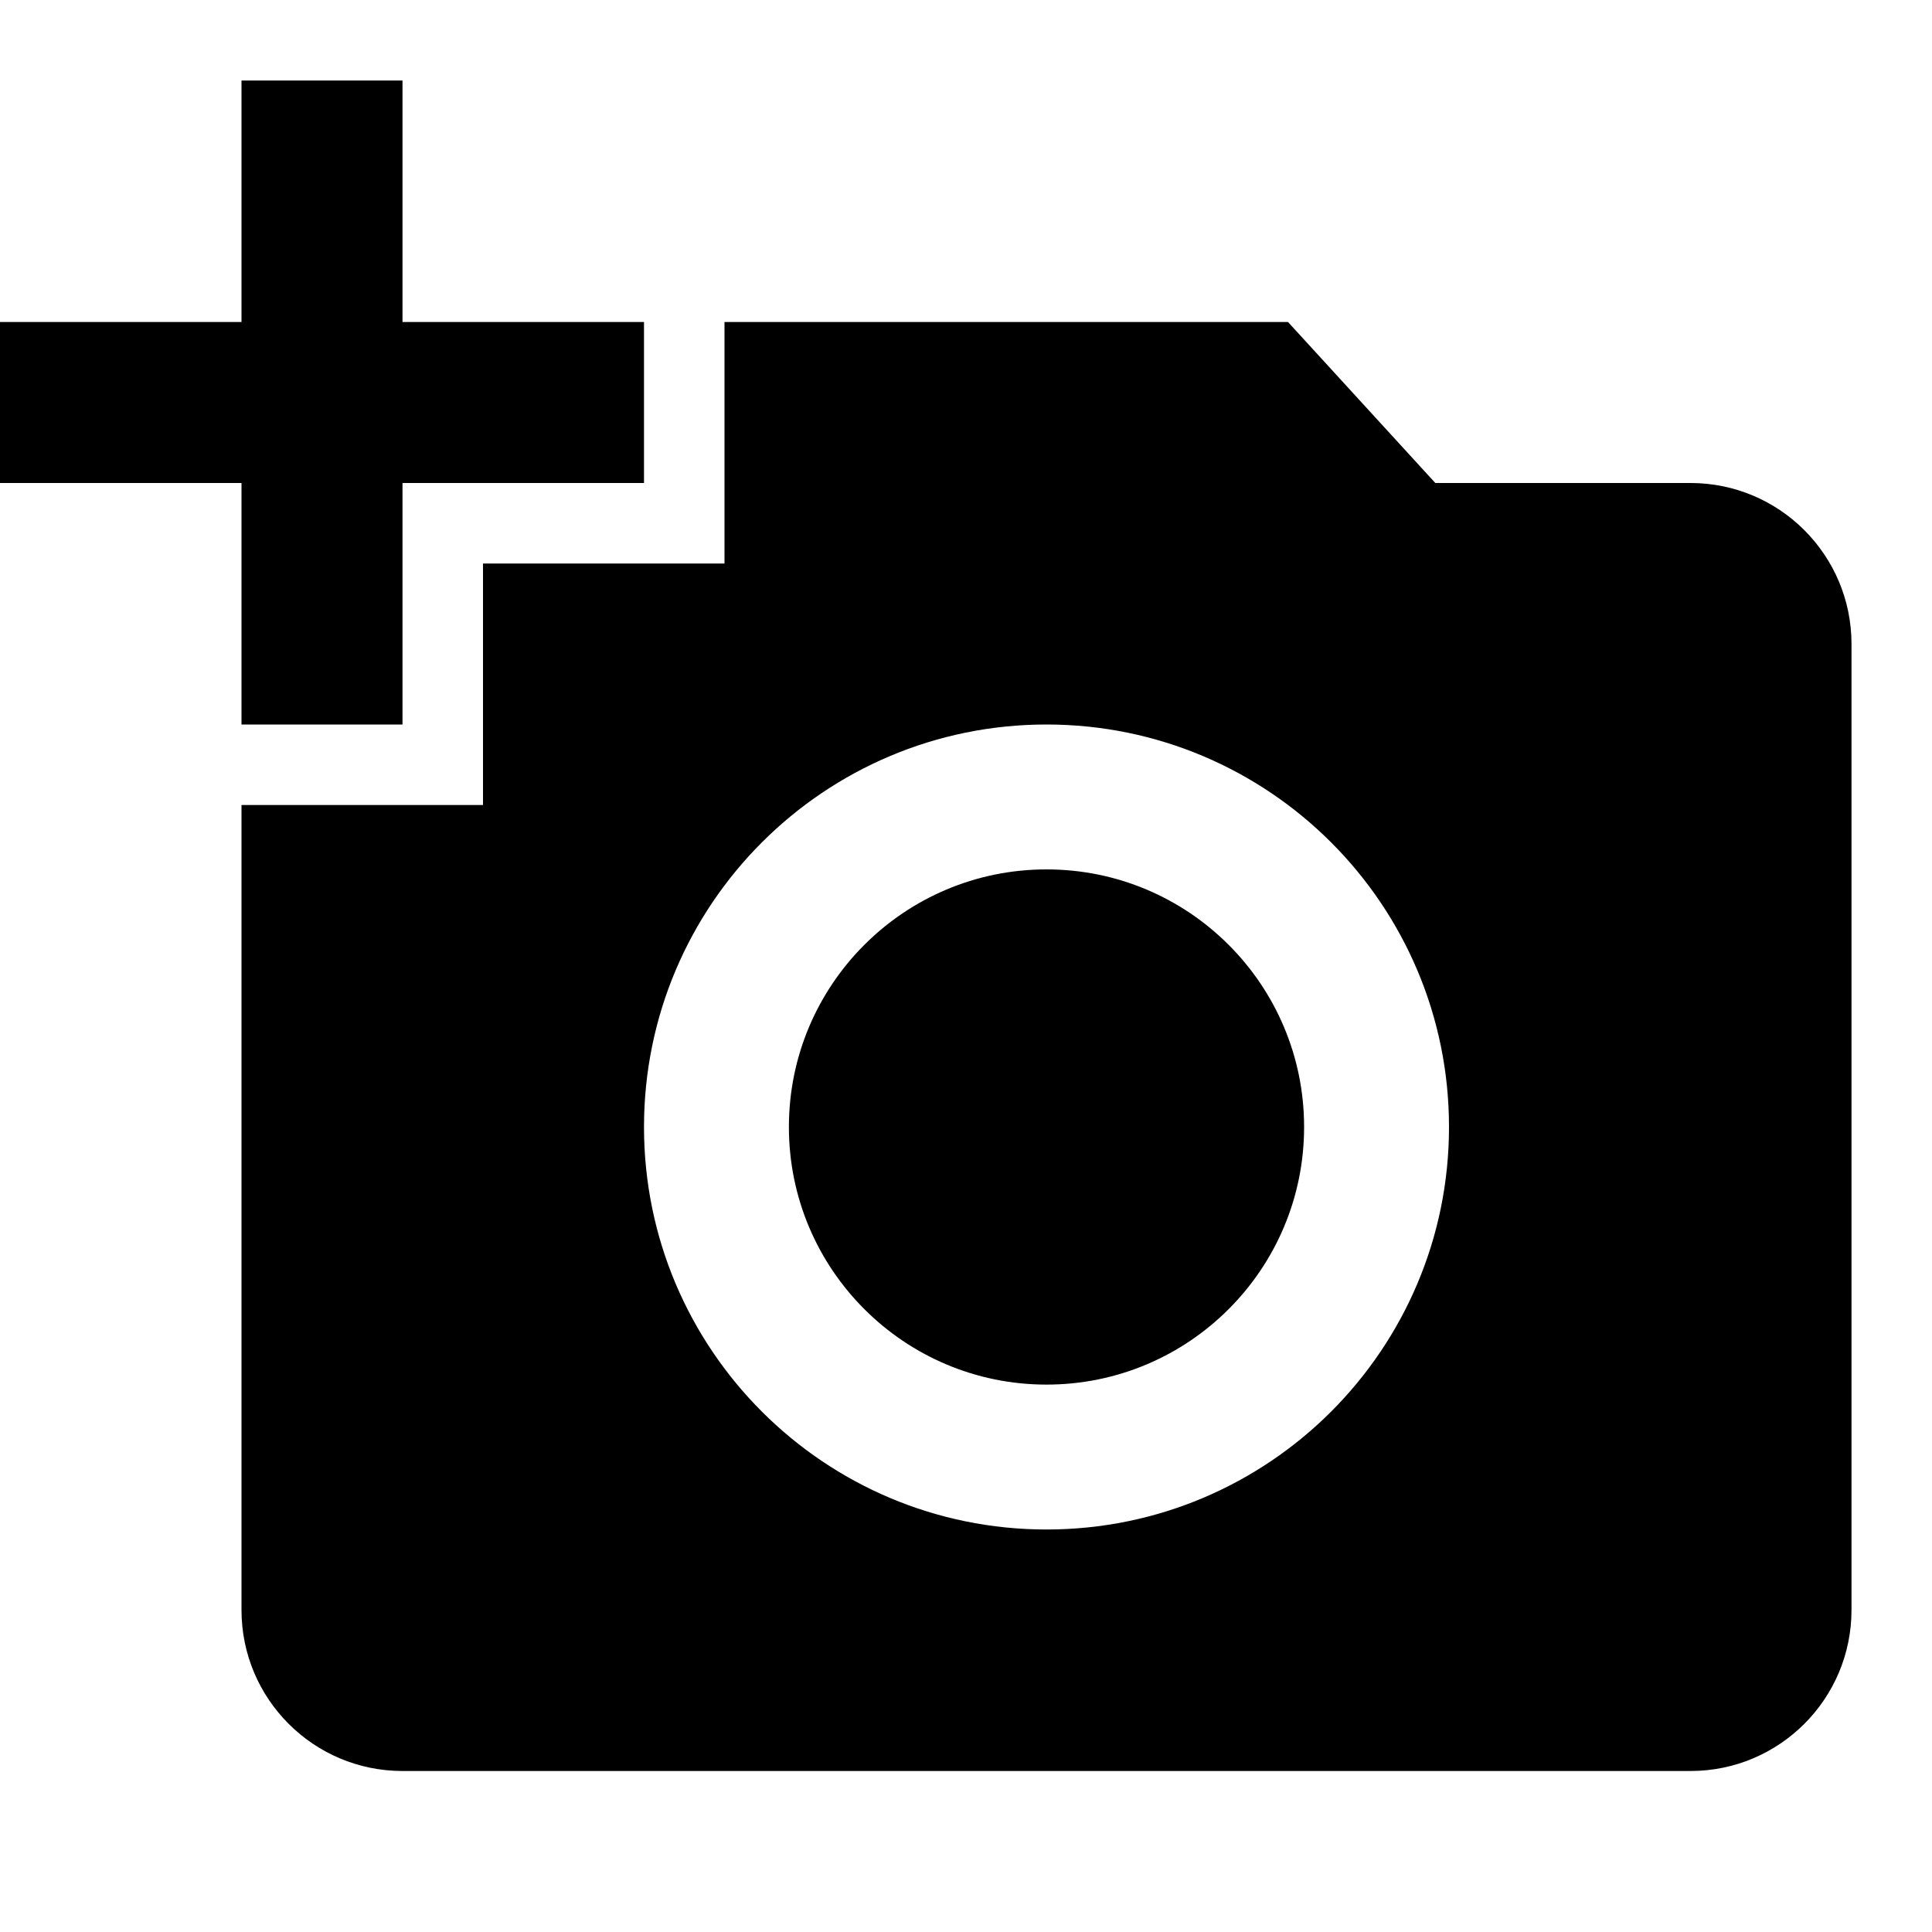
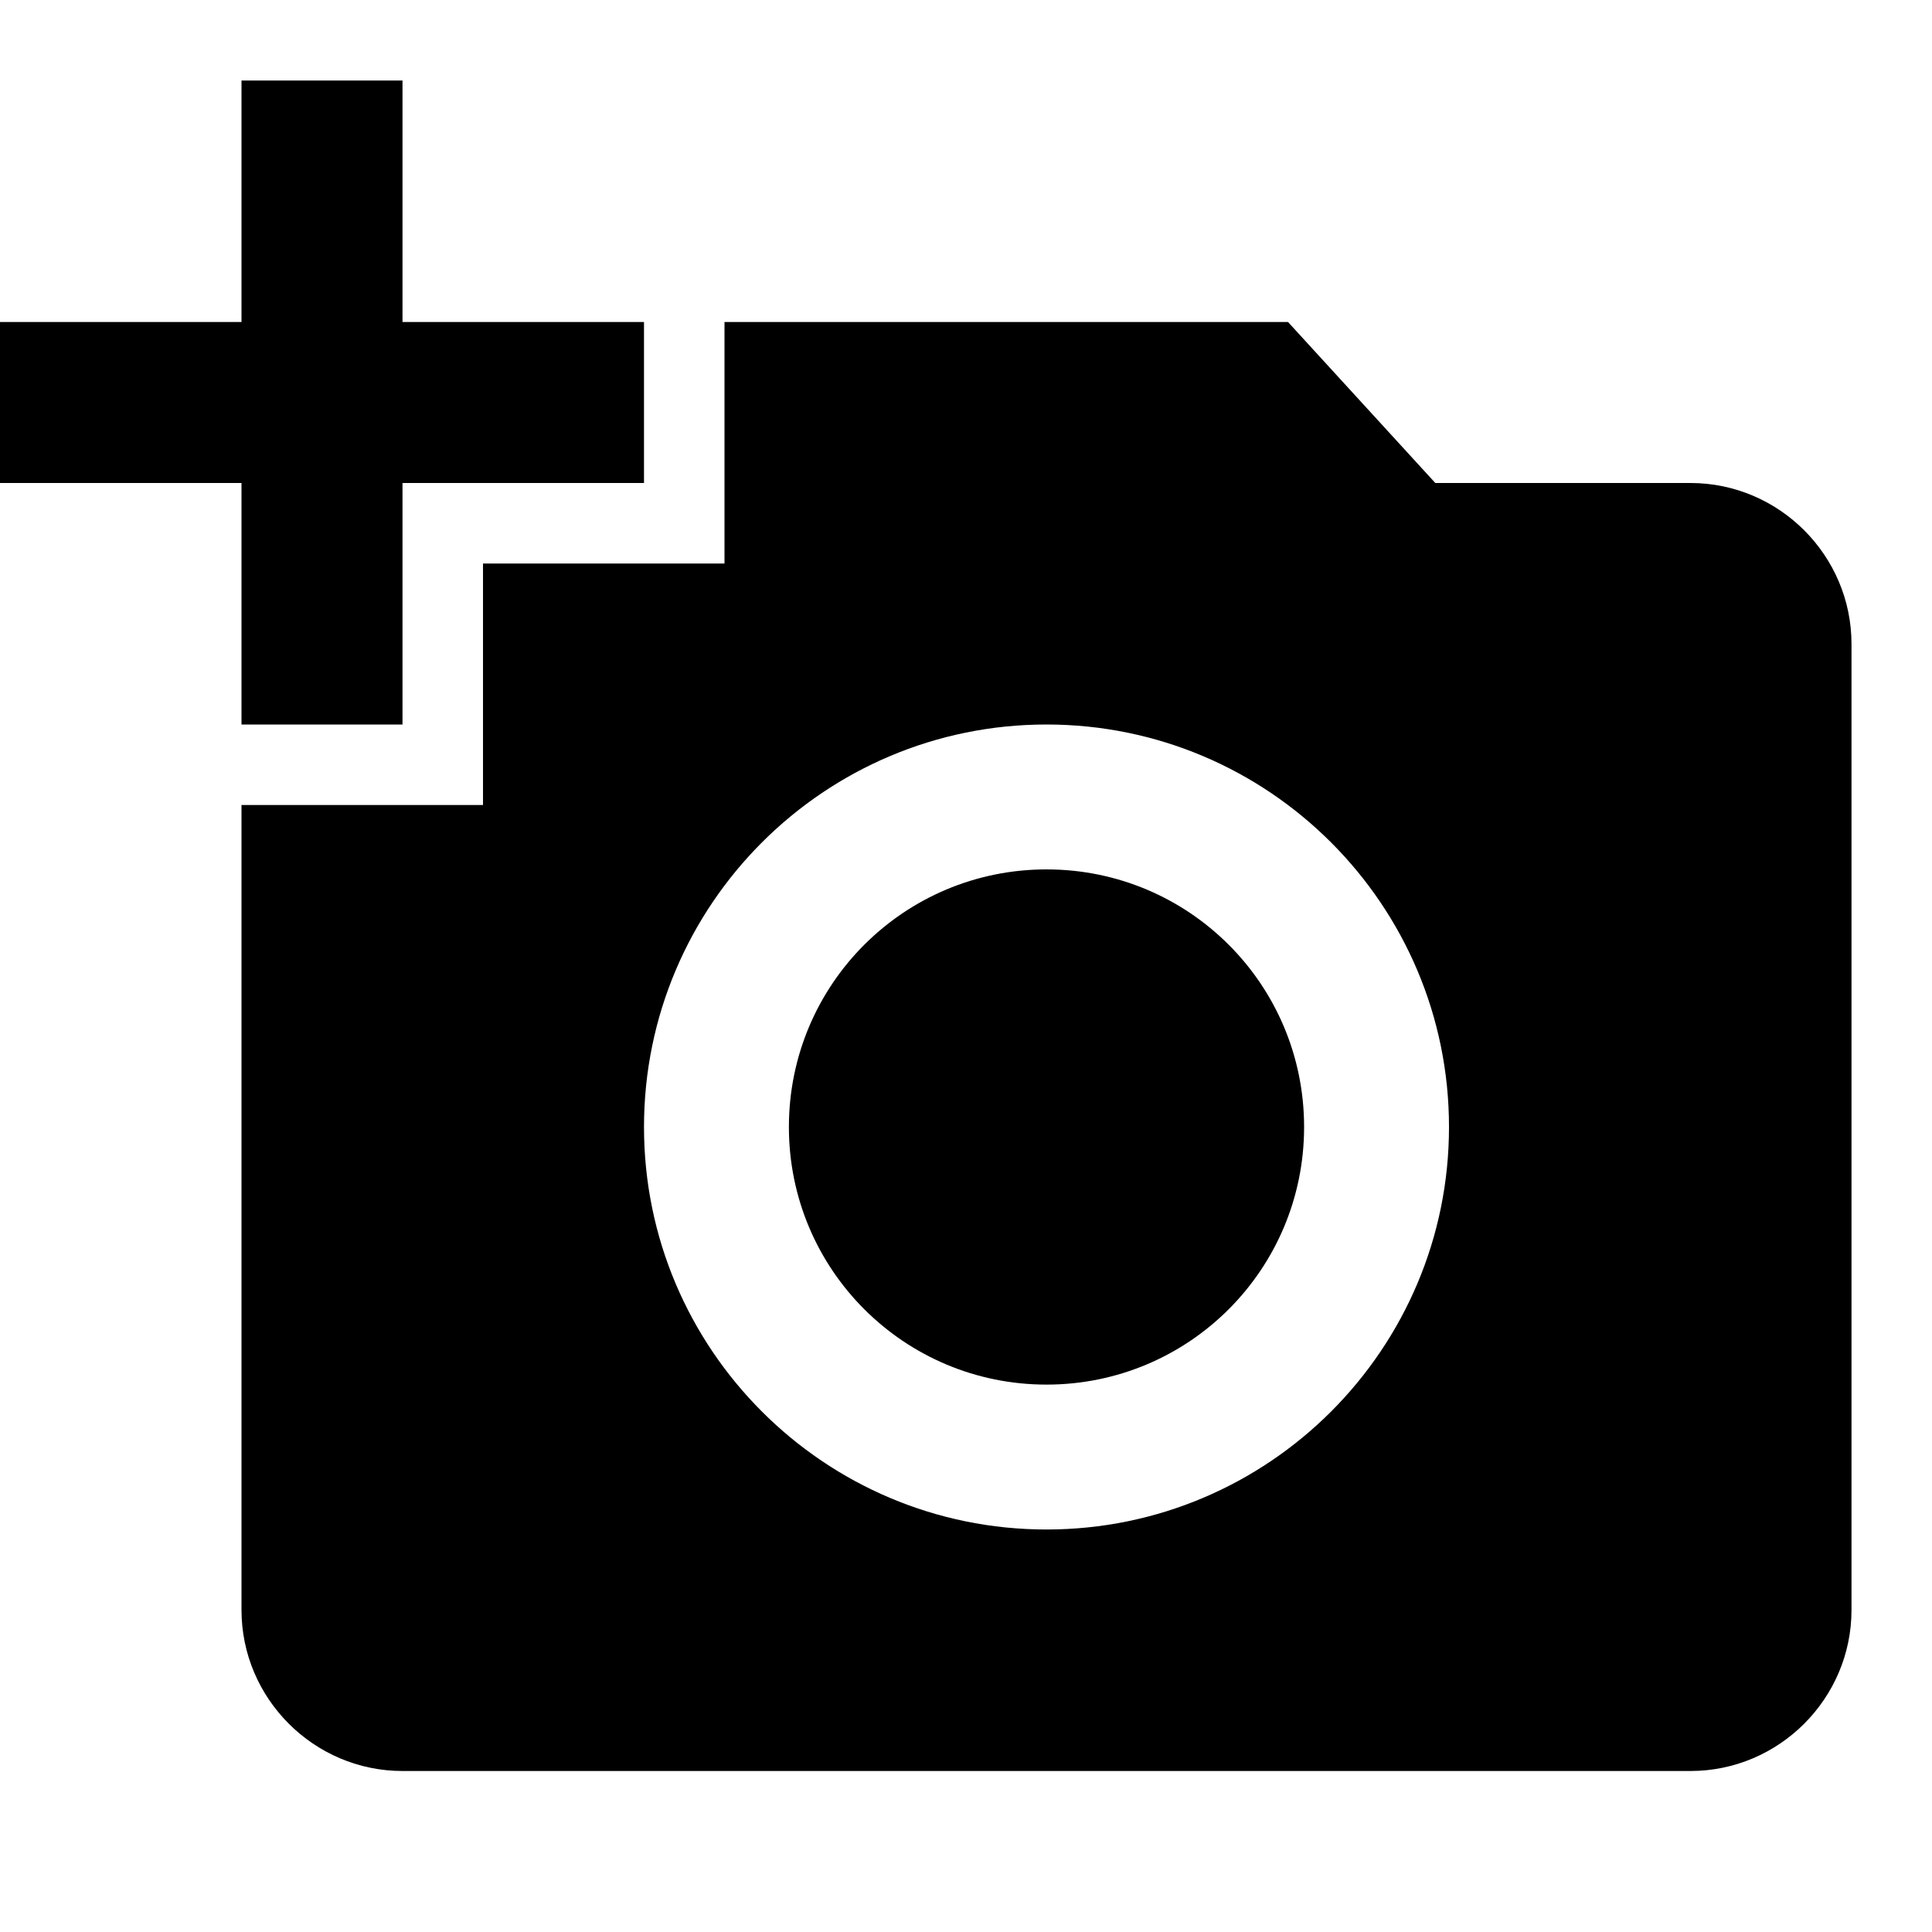
<svg aria-hidden="true" aria-label="Photo Add" class="d-svg d-svg__photoAdd" viewBox="0 0 24 24">
-   <path d="M3 4V1h2v3h3v2H5v3H3V6H0V4h3zm3 6V7h3V4h7l1.83 2H21a2 2 0 0 1 2 2v12a2 2 0 0 1-2 2H5a2 2 0 0 1-2-2V10h3zm7 9a5 5 0 1 0 0-10 5 5 0 0 0 0 10zm-3.2-5a3.2 3.2 0 1 0 6.4 0 3.2 3.2 0 0 0-6.4 0z" />
+   <path d="M3 4V1h2v3h3v2H5v3H3V6H0V4h3zm3 6V7h3V4h7l1.83 2H21c1.1 0 2 .9 2 2v12c0 1.1-.9 2-2 2H5c-1.1 0-2-.9-2-2V10h3zm7 9c2.76 0 5-2.24 5-5s-2.24-5-5-5-5 2.24-5 5 2.24 5 5 5zm-3.2-5c0 1.77 1.43 3.2 3.2 3.2 1.77 0 3.2-1.43 3.2-3.2 0-1.77-1.43-3.2-3.2-3.2-1.77 0-3.2 1.43-3.2 3.2z" />
</svg>
